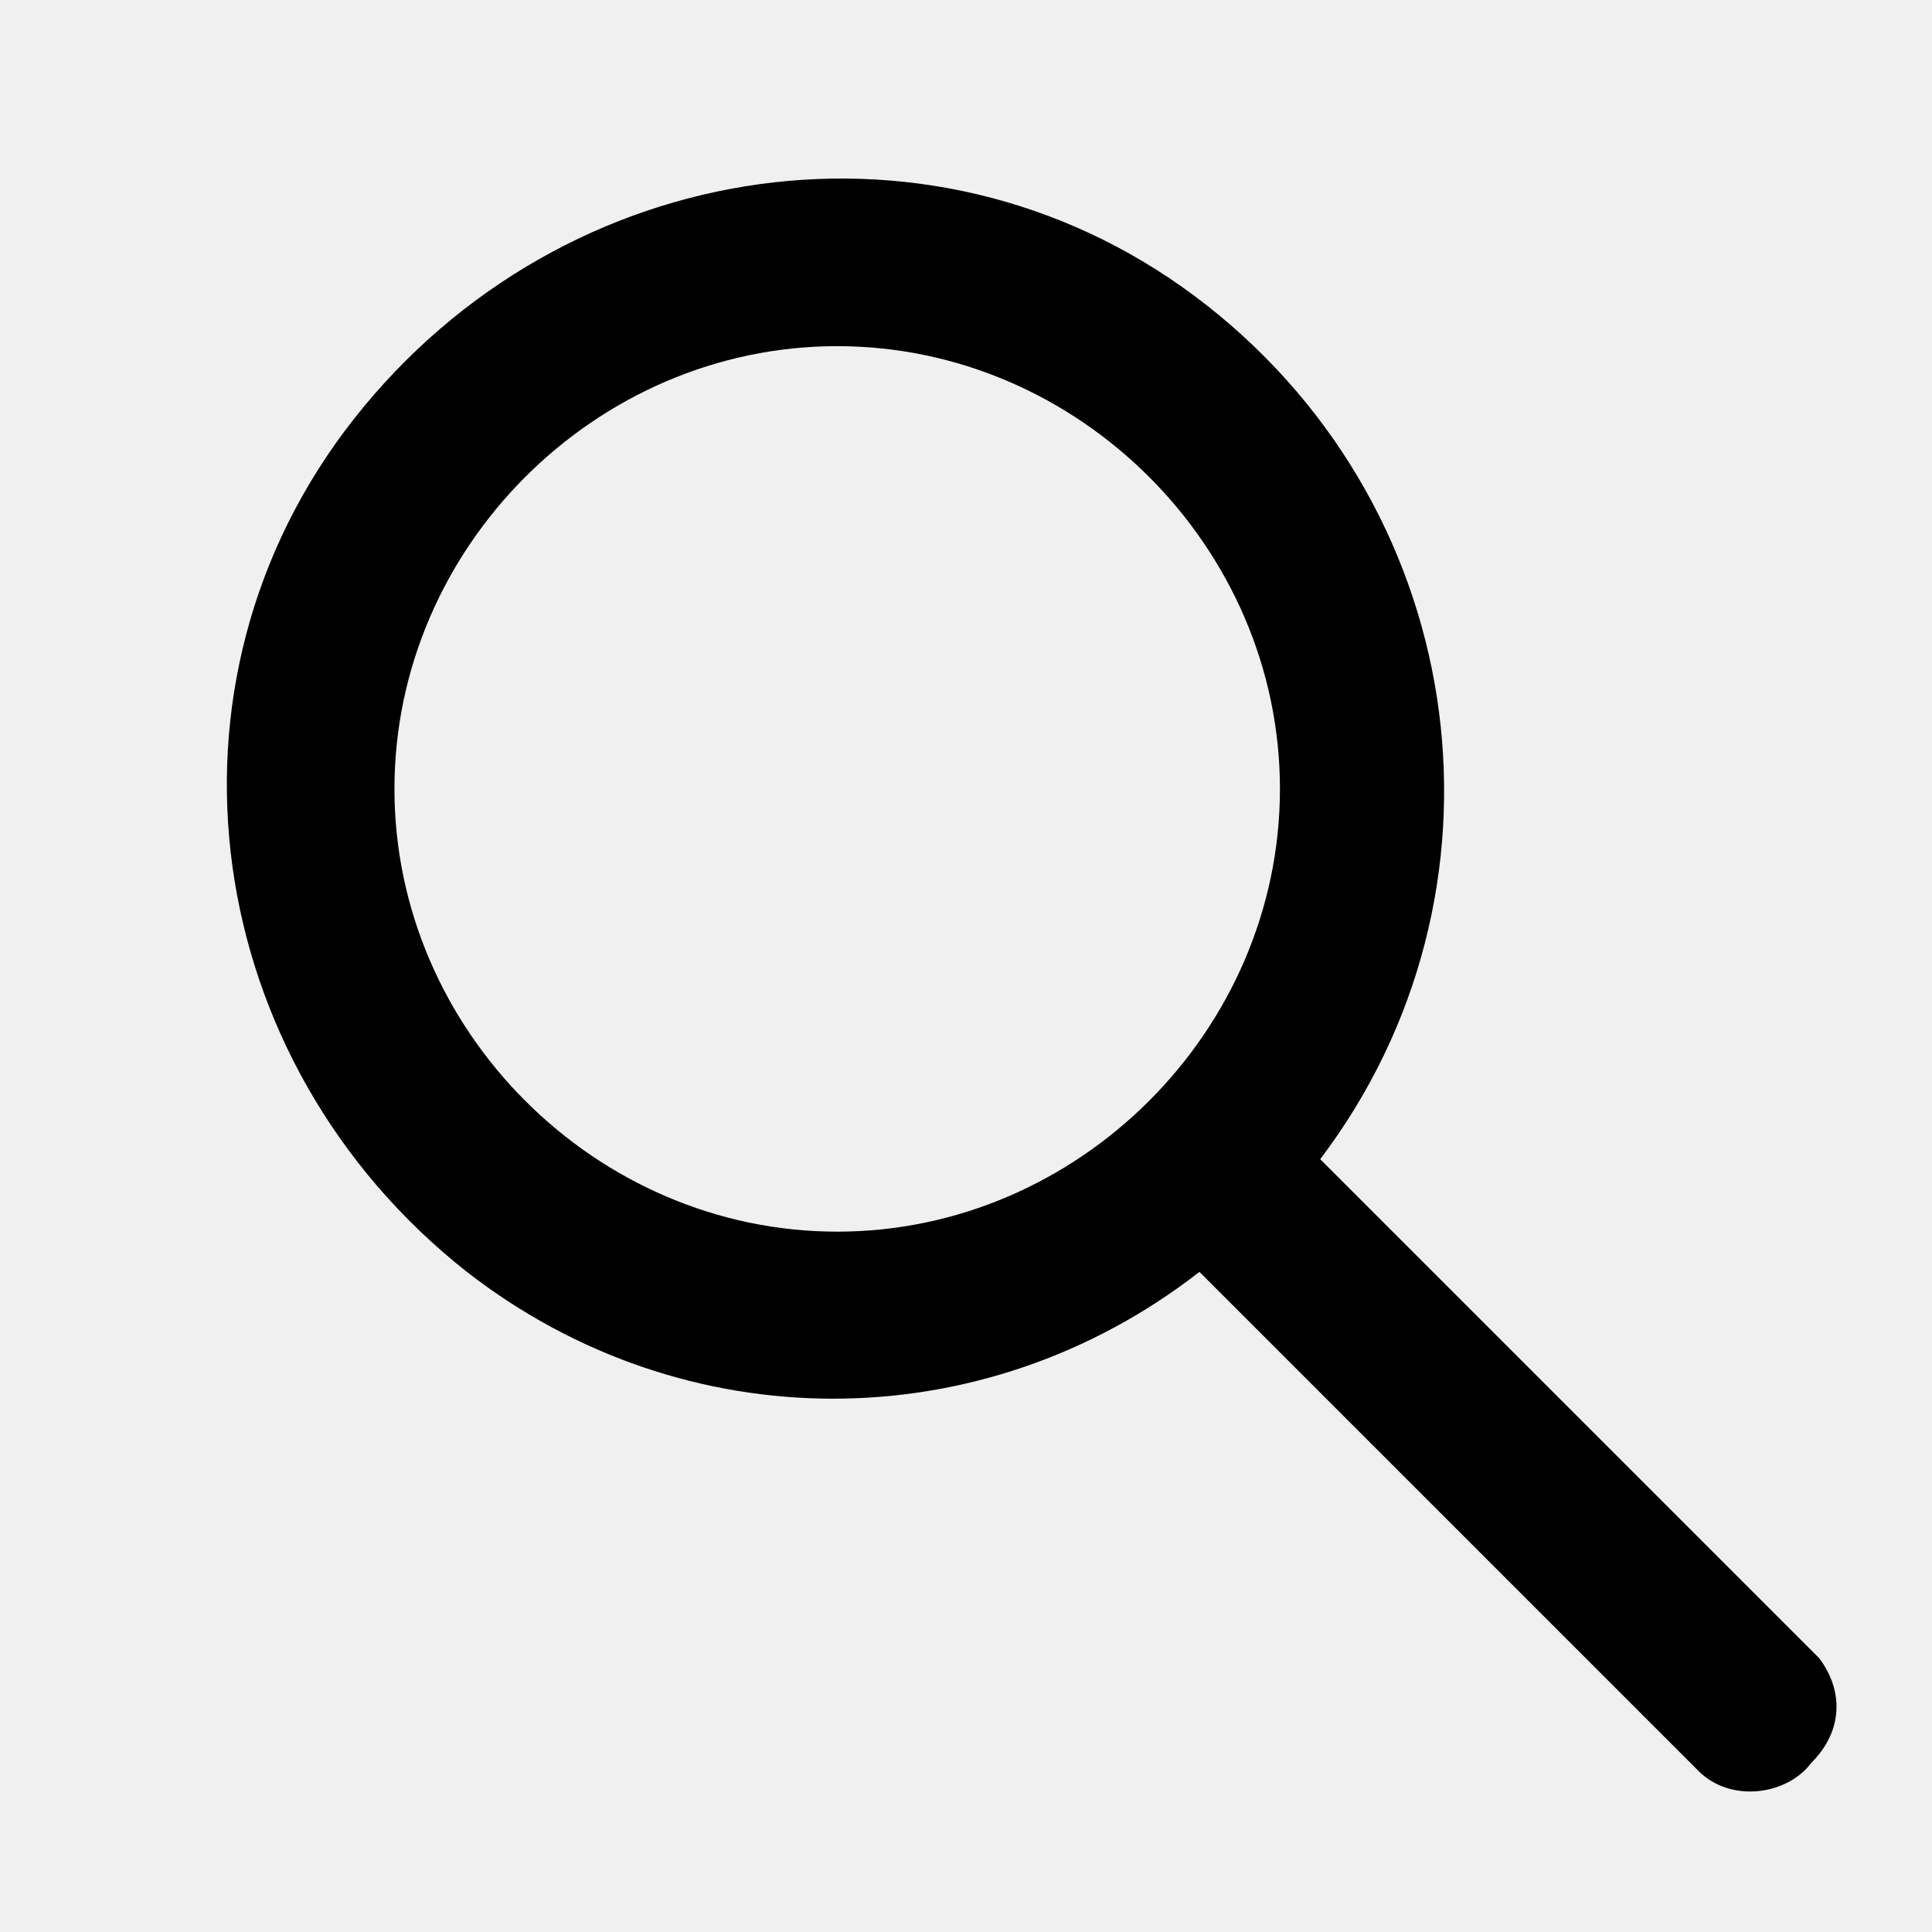
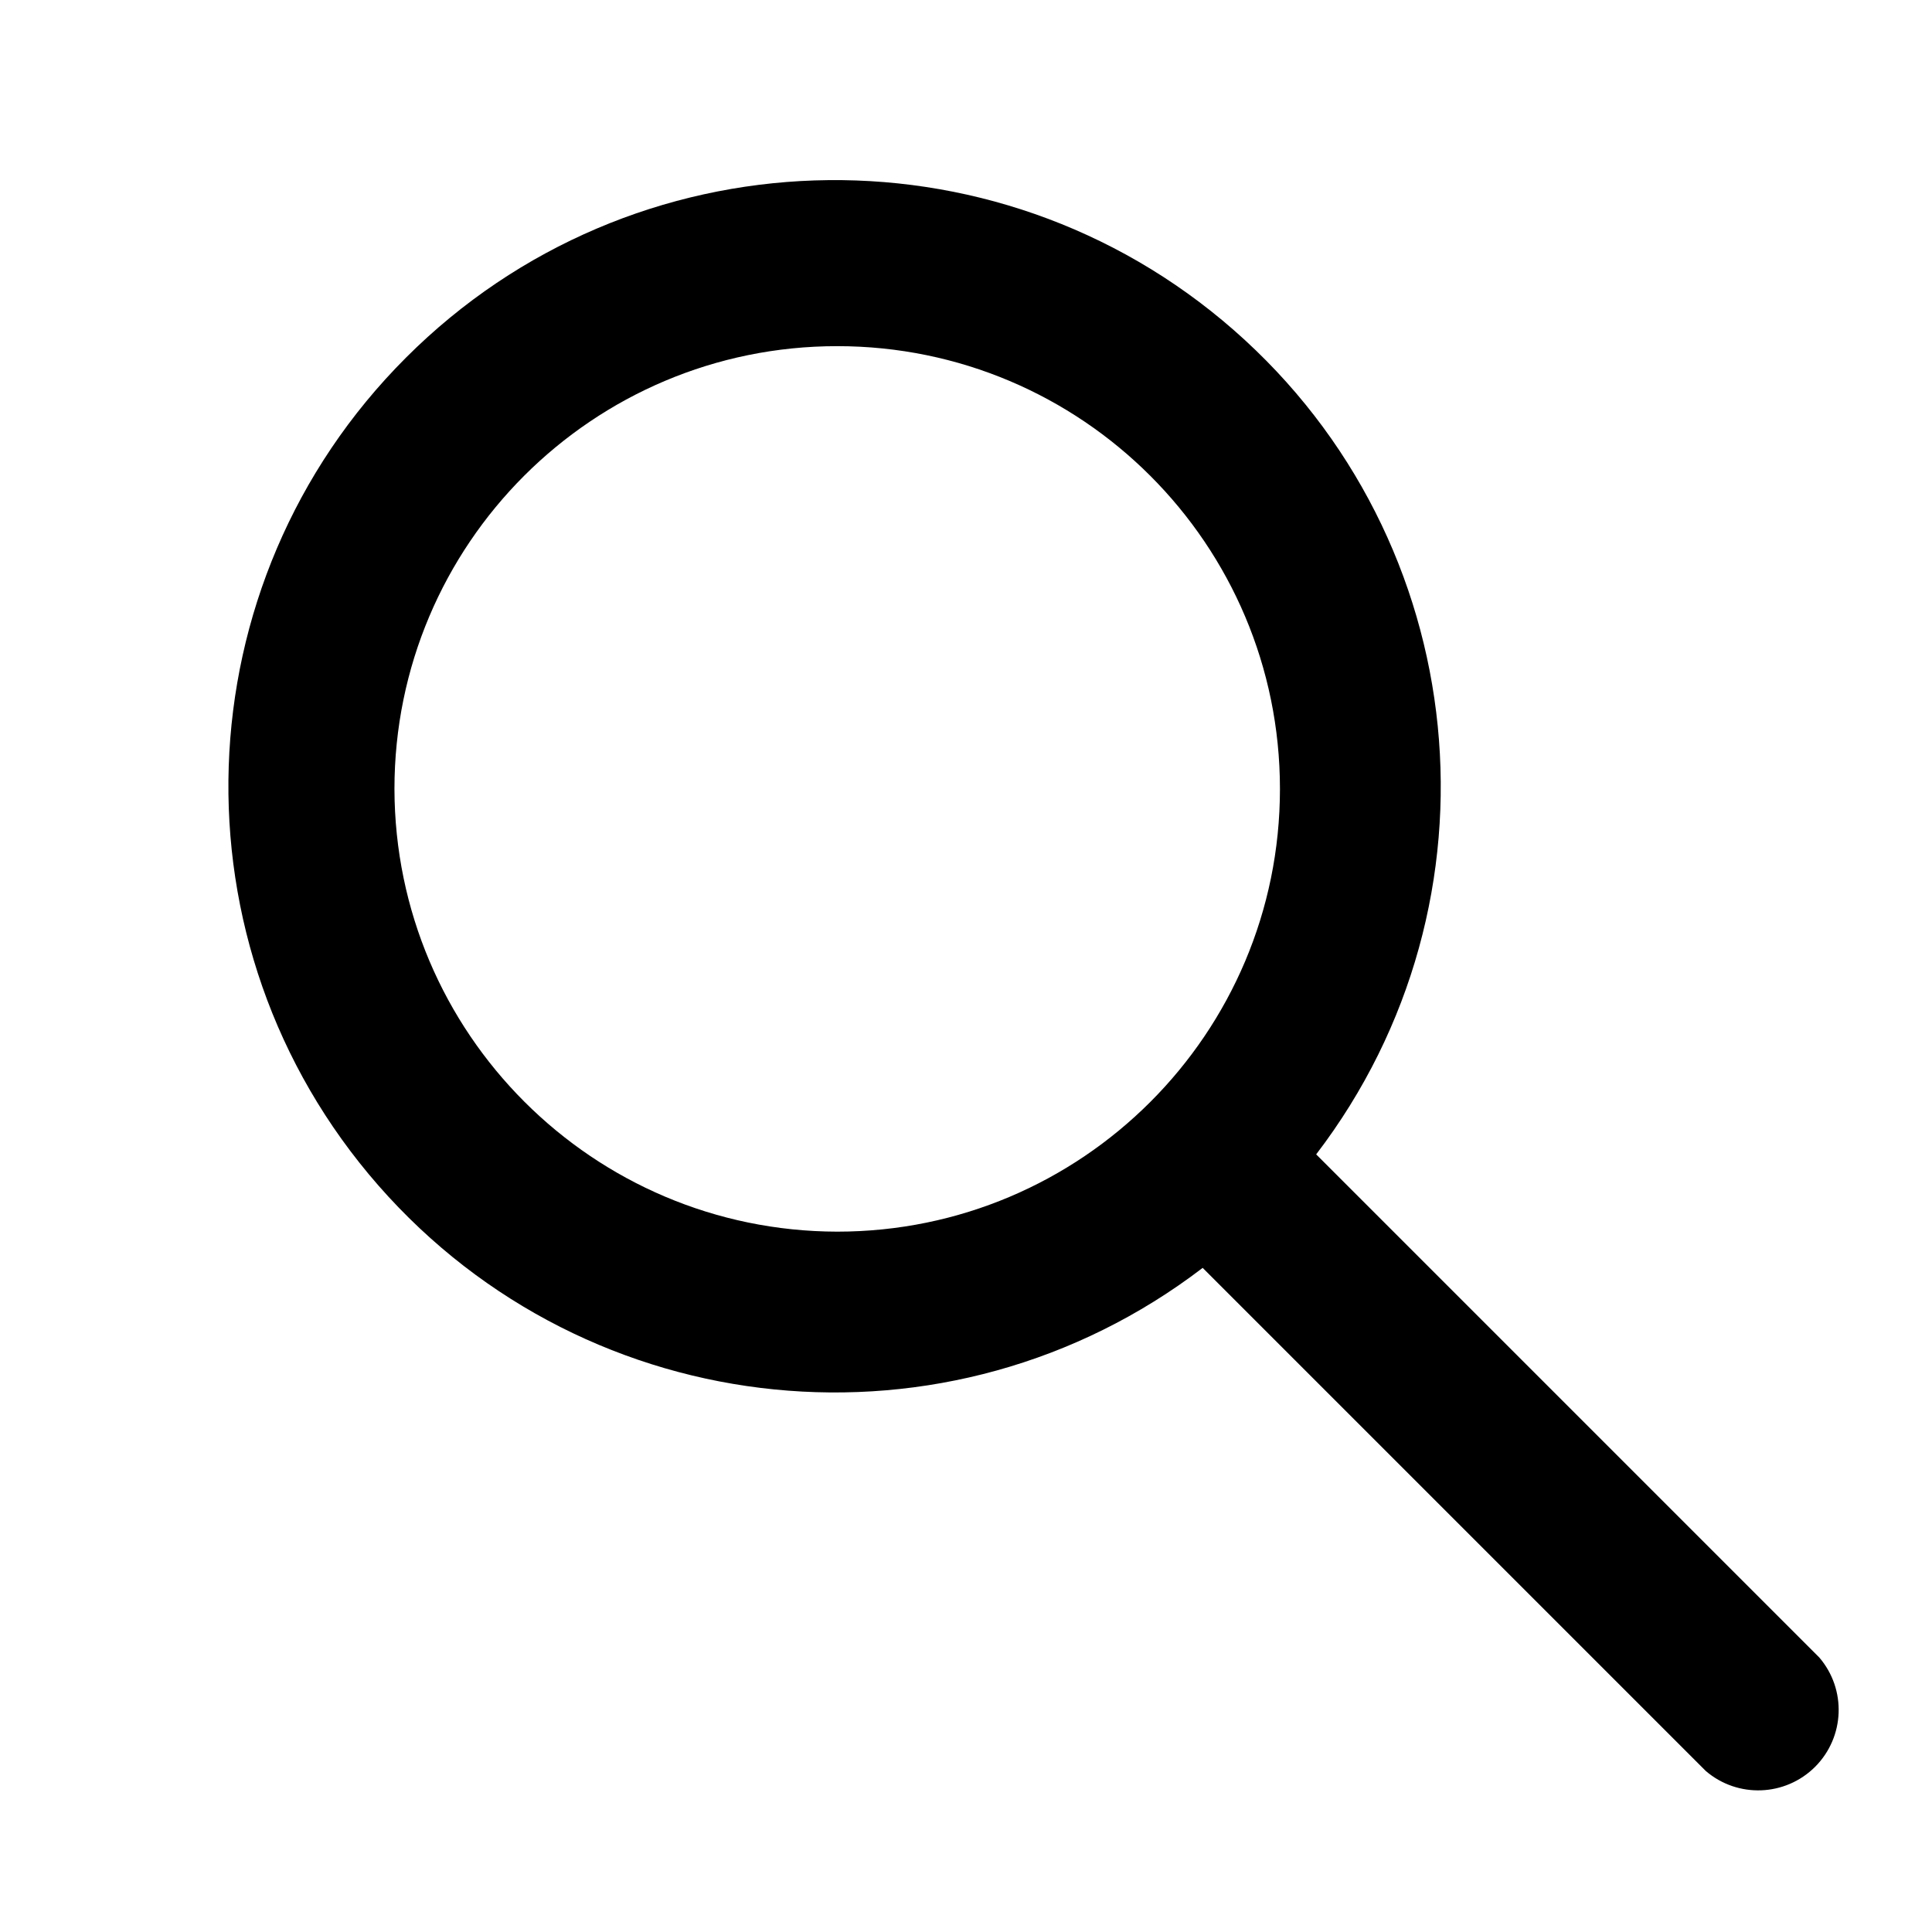
- <svg viewBox="0 0 24 24">
-   <path d="M22.6 20.6l-6.2-6.2c2.5-3.3 1.9-8-1.4-10.6S7 1.9 4.4 5.2s-1.9 8 1.4 10.6c2.7 2.1 6.4 2.1 9.1 0l6.2 6.2c.4.4 1.1.3 1.4-.1.4-.4.4-.9.1-1.3zM4.9 9.8c0-3 2.5-5.5 5.5-5.5s5.5 2.5 5.5 5.5-2.5 5.5-5.5 5.5-5.5-2.5-5.5-5.5z" />
+ <svg xmlns="http://www.w3.org/2000/svg" width="24" height="24" viewBox="0 0 24 24">
+   <g fill="none" fill-rule="evenodd" transform="translate(-72 -318)">
+     <rect width="504" height="450" fill="#FFF" />
+     <g transform="translate(72 318)">
+       <rect width="24" height="24" />
+       <path fill="#000" fill-rule="nonzero" d="M20.6,18.59 L14.35,12.34 C16.758,9.19 16.31,4.713 13.327,2.101 C10.344,-0.51 5.846,-0.361 3.043,2.443 C0.239,5.246 0.09,9.744 2.701,12.727 C5.313,15.71 9.79,16.158 12.94,13.75 L19.19,20 C19.587,20.34 20.178,20.317 20.548,19.948 C20.917,19.578 20.94,18.987 20.6,18.59 Z M2.9,7.8 C2.9,4.762 5.362,2.3 8.4,2.3 C11.438,2.3 13.9,4.762 13.9,7.8 C13.9,10.838 11.438,13.3 8.4,13.3 C5.365,13.294 2.906,10.835 2.9,7.8 Z" transform="translate(2 2)" />
+     </g>
+   </g>
</svg>
